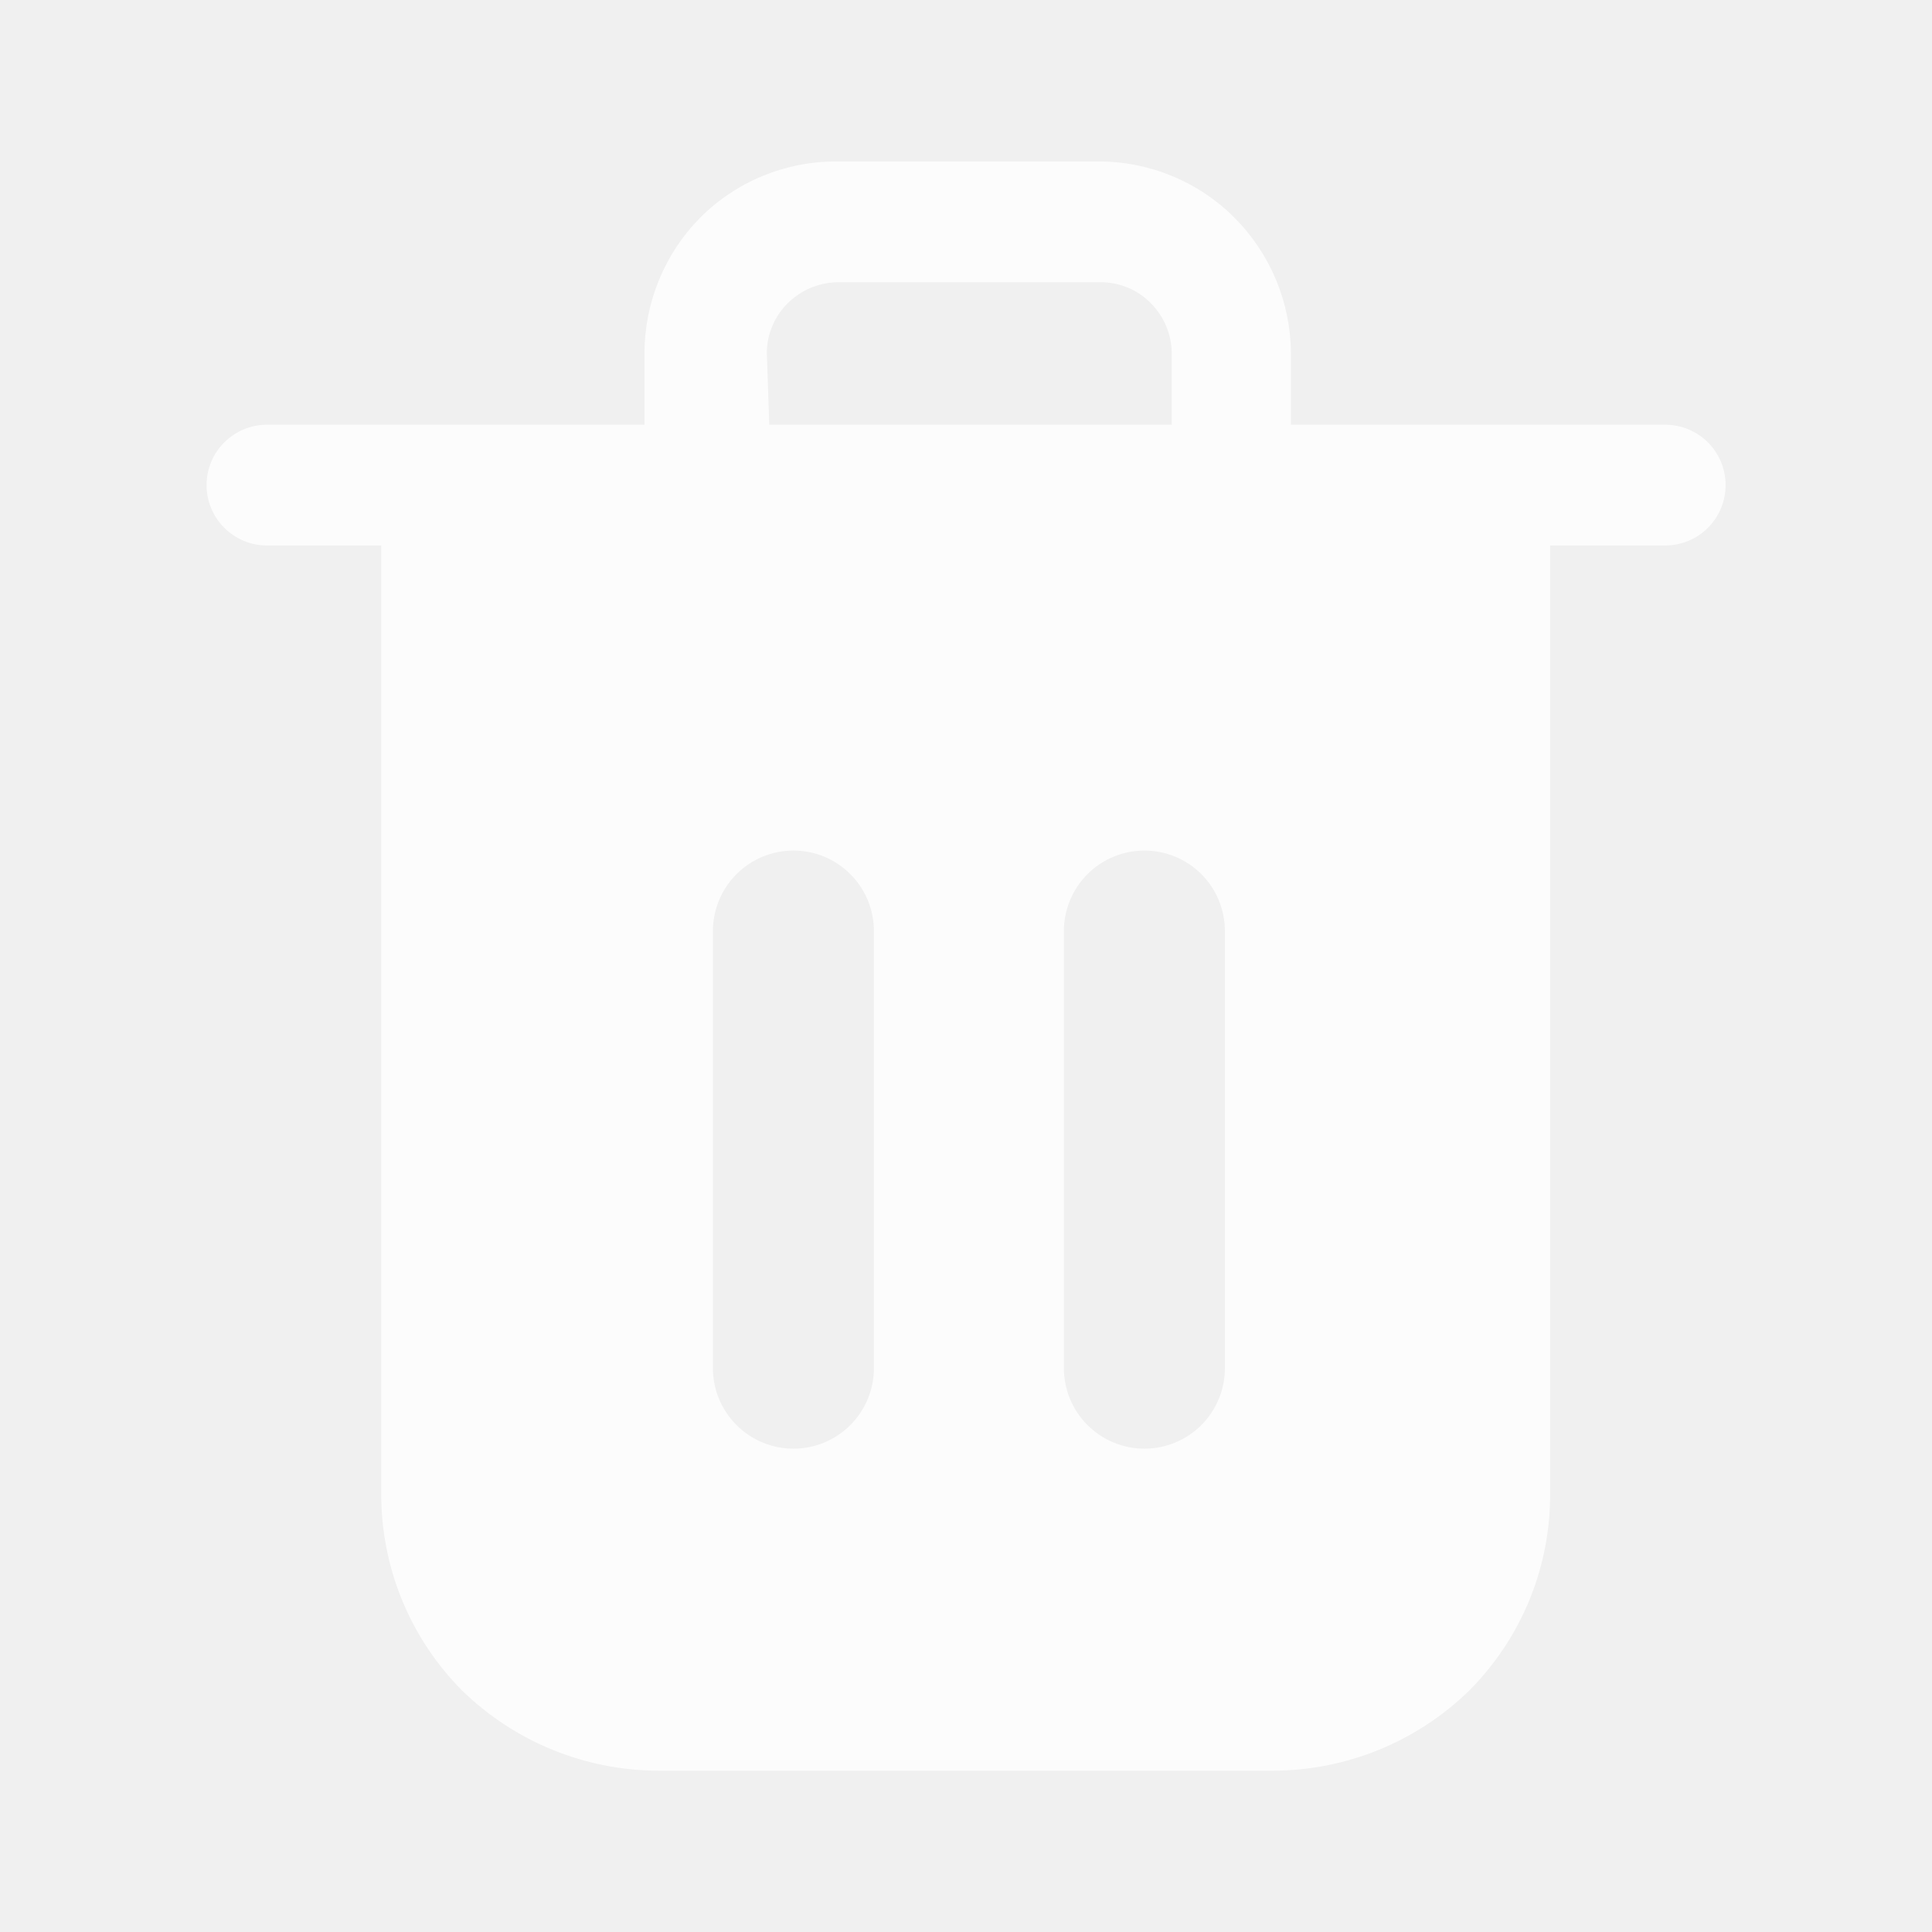
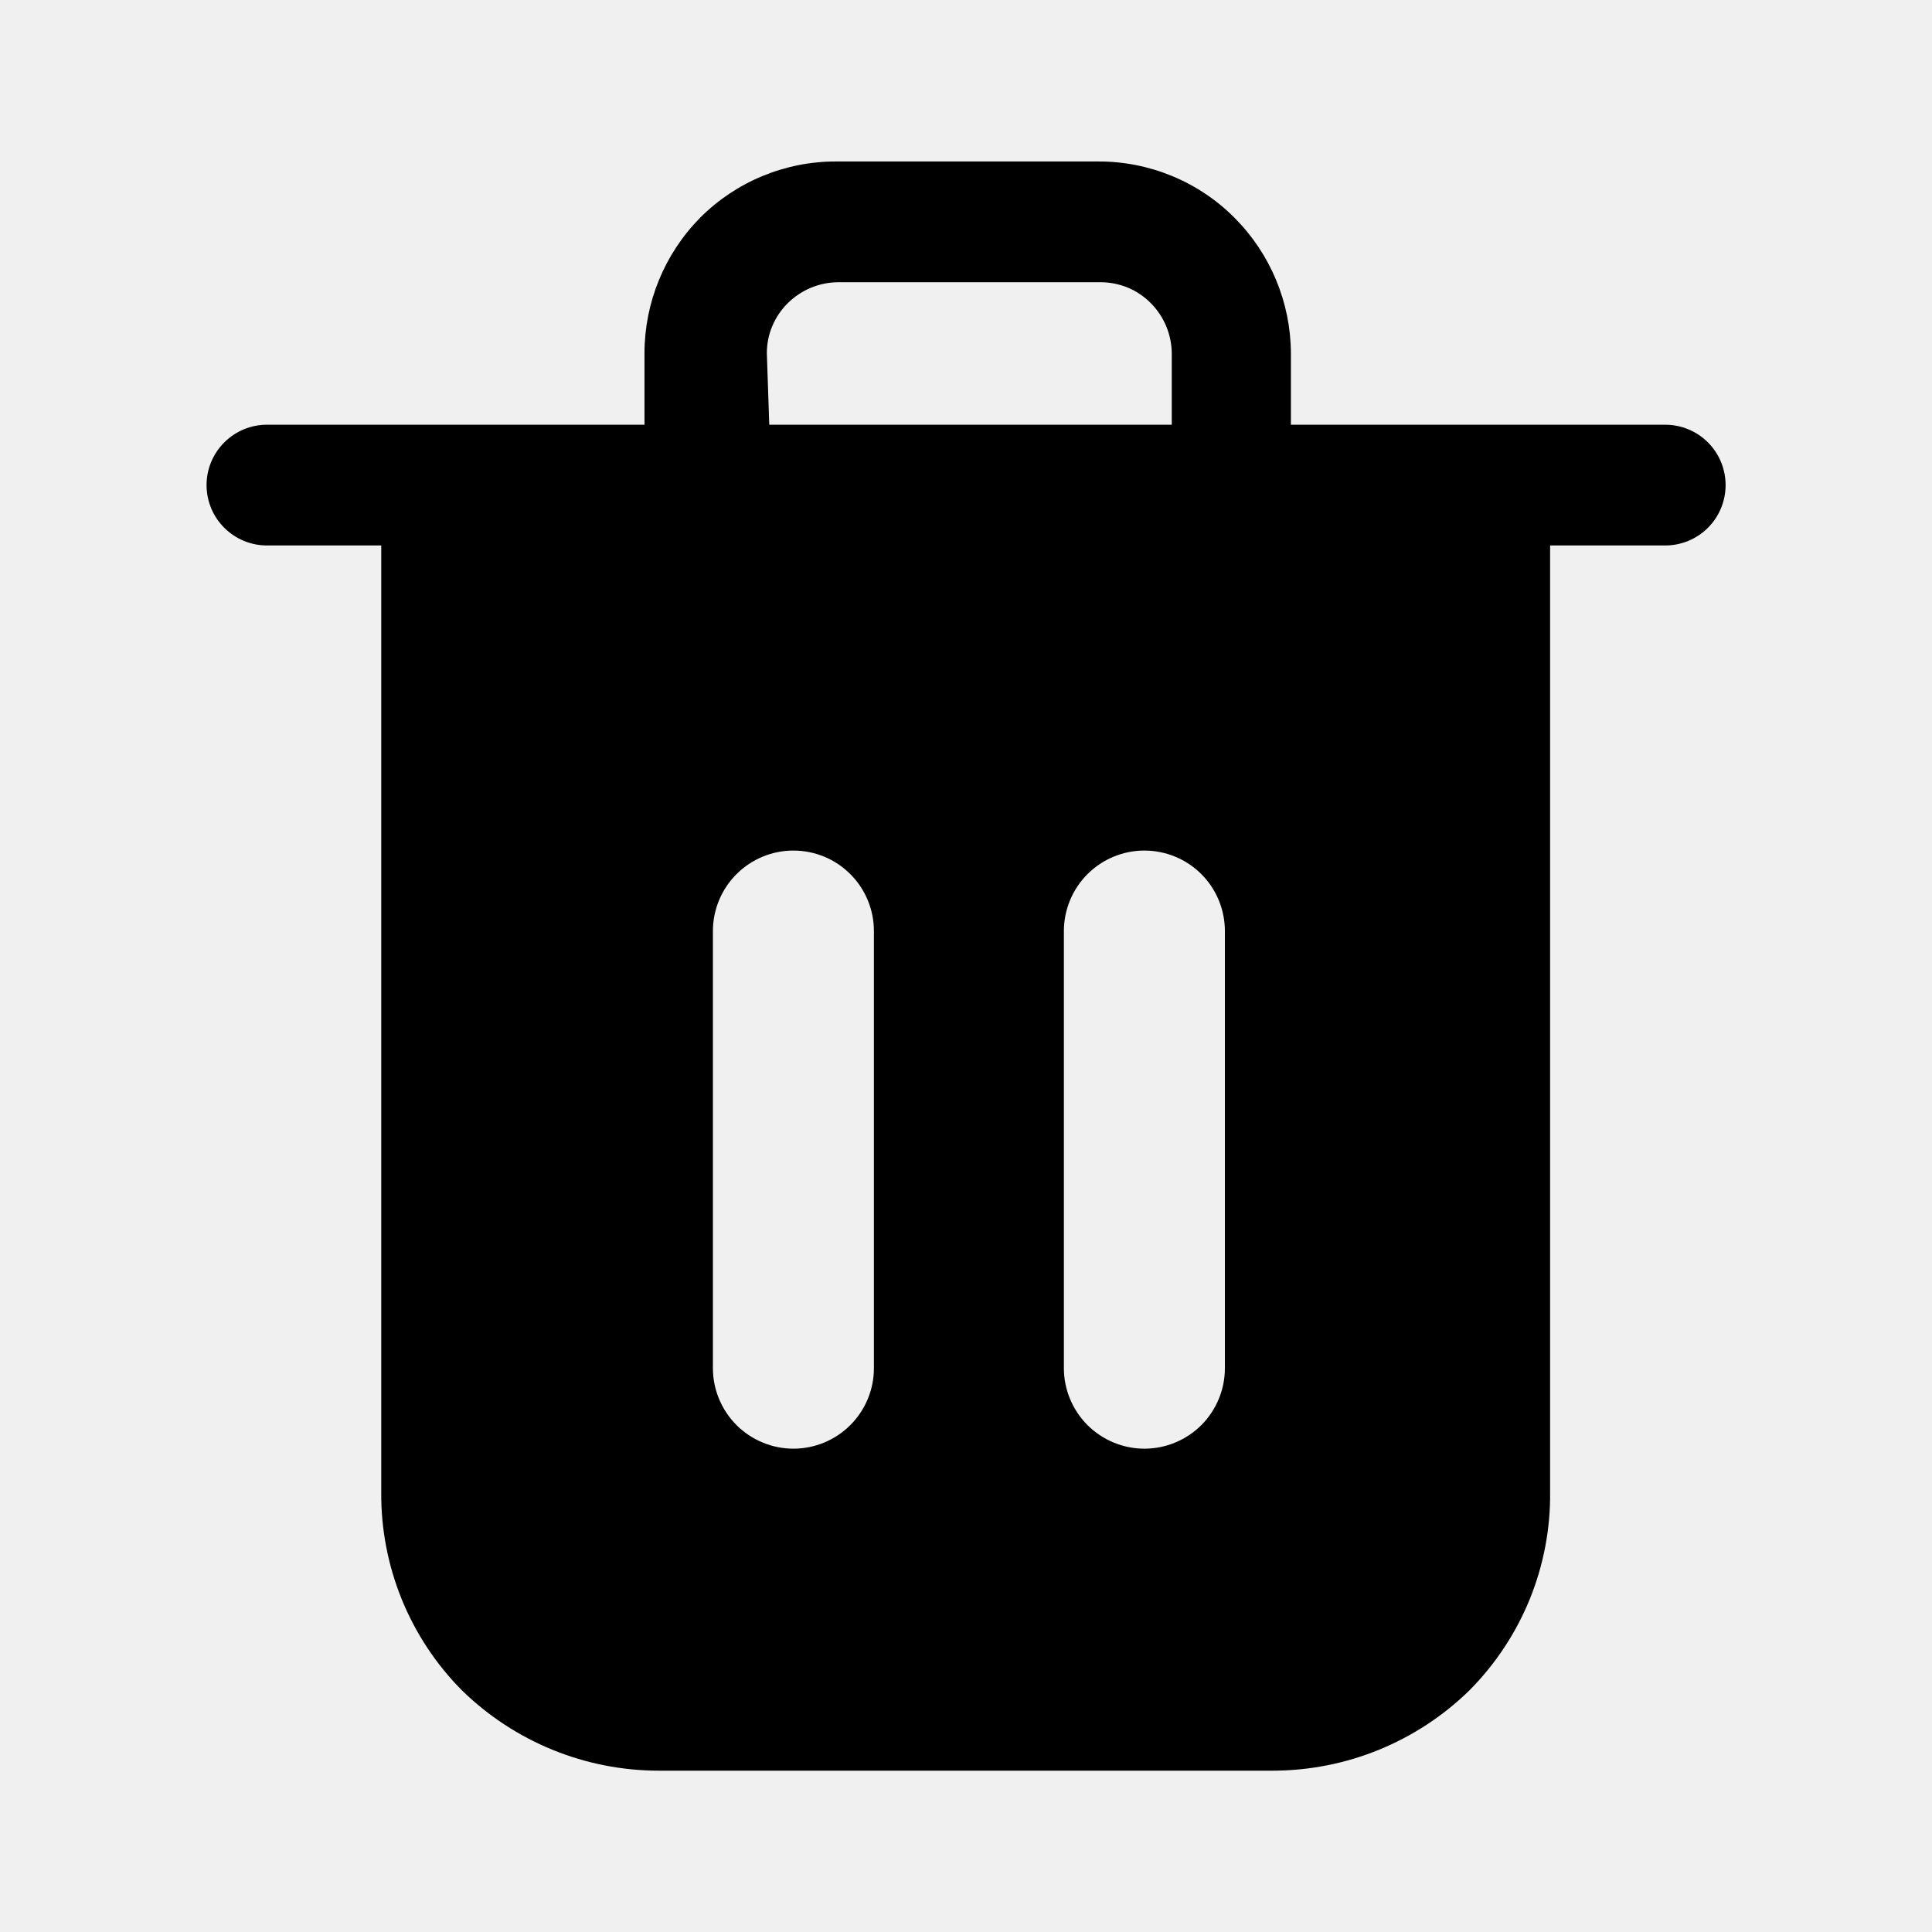
- <svg xmlns="http://www.w3.org/2000/svg" width="24" height="24" viewBox="0 0 24 24" fill="none">
-   <path d="M20.726 5.276H16.036V4.386C16.033 3.756 15.781 3.152 15.336 2.706C15.115 2.483 14.851 2.307 14.561 2.187C14.271 2.067 13.96 2.005 13.646 2.006H10.386C10.072 2.005 9.762 2.067 9.471 2.187C9.181 2.307 8.918 2.483 8.696 2.706C8.255 3.154 8.007 3.757 8.006 4.386V5.276H3.316C3.117 5.276 2.927 5.355 2.786 5.496C2.645 5.636 2.566 5.827 2.566 6.026C2.566 6.225 2.645 6.416 2.786 6.556C2.927 6.697 3.117 6.776 3.316 6.776H4.736V18.536C4.732 18.992 4.819 19.444 4.99 19.866C5.162 20.288 5.415 20.672 5.736 20.996C6.391 21.637 7.27 21.996 8.186 21.996H15.806C16.723 21.996 17.602 21.637 18.256 20.996C18.577 20.672 18.831 20.288 19.003 19.866C19.174 19.444 19.261 18.992 19.256 18.536V6.776H20.686C20.885 6.776 21.076 6.697 21.217 6.556C21.357 6.416 21.436 6.225 21.436 6.026C21.436 5.827 21.357 5.636 21.217 5.496C21.076 5.355 20.885 5.276 20.686 5.276H20.726ZM9.526 4.386C9.526 4.27 9.549 4.156 9.594 4.05C9.639 3.943 9.704 3.847 9.786 3.766C9.952 3.602 10.174 3.509 10.406 3.506H13.666C13.783 3.505 13.899 3.528 14.008 3.572C14.116 3.617 14.214 3.683 14.296 3.766C14.46 3.931 14.553 4.153 14.556 4.386V5.276H9.556L9.526 4.386ZM10.856 16.996C10.856 17.261 10.751 17.515 10.563 17.703C10.376 17.89 10.122 17.996 9.856 17.996C9.591 17.996 9.337 17.89 9.149 17.703C8.962 17.515 8.856 17.261 8.856 16.996V11.566C8.856 11.301 8.962 11.046 9.149 10.859C9.337 10.671 9.591 10.566 9.856 10.566C10.122 10.566 10.376 10.671 10.563 10.859C10.751 11.046 10.856 11.301 10.856 11.566V16.996ZM15.216 16.996C15.216 17.261 15.111 17.515 14.924 17.703C14.736 17.89 14.482 17.996 14.216 17.996C13.951 17.996 13.697 17.89 13.509 17.703C13.322 17.515 13.216 17.261 13.216 16.996V11.566C13.216 11.301 13.322 11.046 13.509 10.859C13.697 10.671 13.951 10.566 14.216 10.566C14.482 10.566 14.736 10.671 14.924 10.859C15.111 11.046 15.216 11.301 15.216 11.566V16.996Z" fill="white" fill-opacity="0.8" />
+ <svg xmlns="http://www.w3.org/2000/svg" width="24" height="24" viewBox="0 0 24 24">
+   <path d="M20.726 5.276H16.036V4.386C16.033 3.756 15.781 3.152 15.336 2.706C15.115 2.483 14.851 2.307 14.561 2.187C14.271 2.067 13.96 2.005 13.646 2.006H10.386C10.072 2.005 9.762 2.067 9.471 2.187C9.181 2.307 8.918 2.483 8.696 2.706C8.255 3.154 8.007 3.757 8.006 4.386V5.276H3.316C3.117 5.276 2.927 5.355 2.786 5.496C2.645 5.636 2.566 5.827 2.566 6.026C2.566 6.225 2.645 6.416 2.786 6.556C2.927 6.697 3.117 6.776 3.316 6.776H4.736V18.536C4.732 18.992 4.819 19.444 4.99 19.866C5.162 20.288 5.415 20.672 5.736 20.996C6.391 21.637 7.27 21.996 8.186 21.996H15.806C16.723 21.996 17.602 21.637 18.256 20.996C18.577 20.672 18.831 20.288 19.003 19.866C19.174 19.444 19.261 18.992 19.256 18.536V6.776H20.686C20.885 6.776 21.076 6.697 21.217 6.556C21.357 6.416 21.436 6.225 21.436 6.026C21.436 5.827 21.357 5.636 21.217 5.496C21.076 5.355 20.885 5.276 20.686 5.276H20.726ZM9.526 4.386C9.526 4.27 9.549 4.156 9.594 4.05C9.639 3.943 9.704 3.847 9.786 3.766C9.952 3.602 10.174 3.509 10.406 3.506H13.666C13.783 3.505 13.899 3.528 14.008 3.572C14.116 3.617 14.214 3.683 14.296 3.766C14.46 3.931 14.553 4.153 14.556 4.386V5.276H9.556L9.526 4.386ZM10.856 16.996C10.856 17.261 10.751 17.515 10.563 17.703C10.376 17.89 10.122 17.996 9.856 17.996C9.591 17.996 9.337 17.89 9.149 17.703C8.962 17.515 8.856 17.261 8.856 16.996V11.566C8.856 11.301 8.962 11.046 9.149 10.859C9.337 10.671 9.591 10.566 9.856 10.566C10.122 10.566 10.376 10.671 10.563 10.859C10.751 11.046 10.856 11.301 10.856 11.566V16.996ZM15.216 16.996C15.216 17.261 15.111 17.515 14.924 17.703C14.736 17.89 14.482 17.996 14.216 17.996C13.951 17.996 13.697 17.89 13.509 17.703C13.322 17.515 13.216 17.261 13.216 16.996V11.566C13.216 11.301 13.322 11.046 13.509 10.859C13.697 10.671 13.951 10.566 14.216 10.566C14.482 10.566 14.736 10.671 14.924 10.859C15.111 11.046 15.216 11.301 15.216 11.566V16.996Z" />
</svg>
